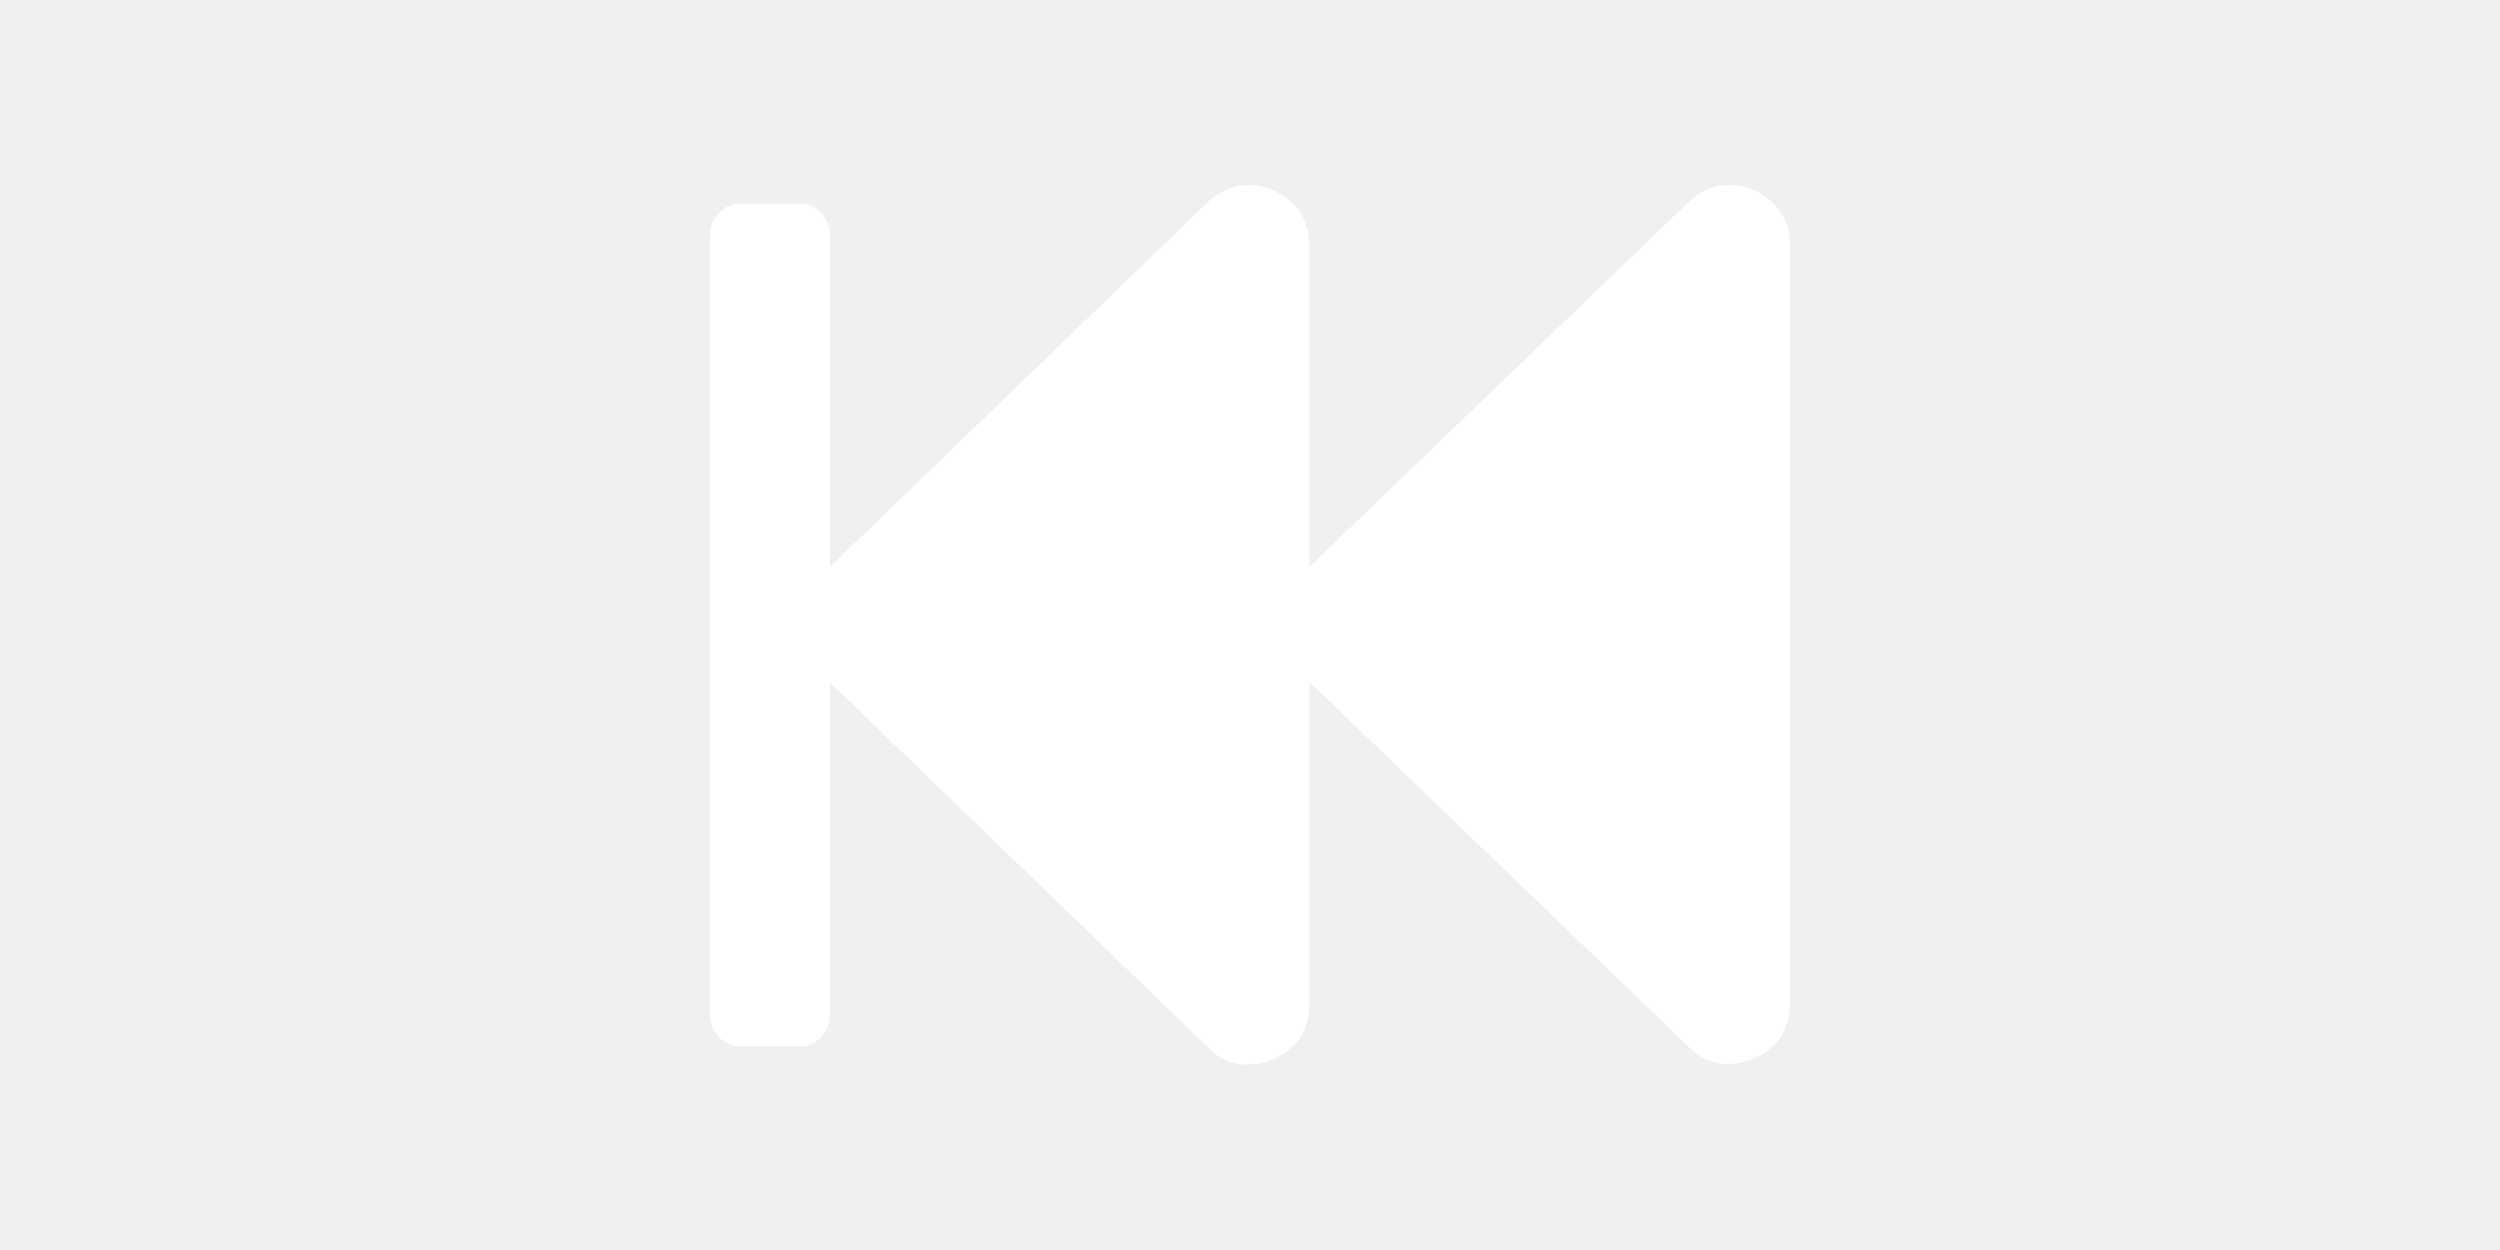
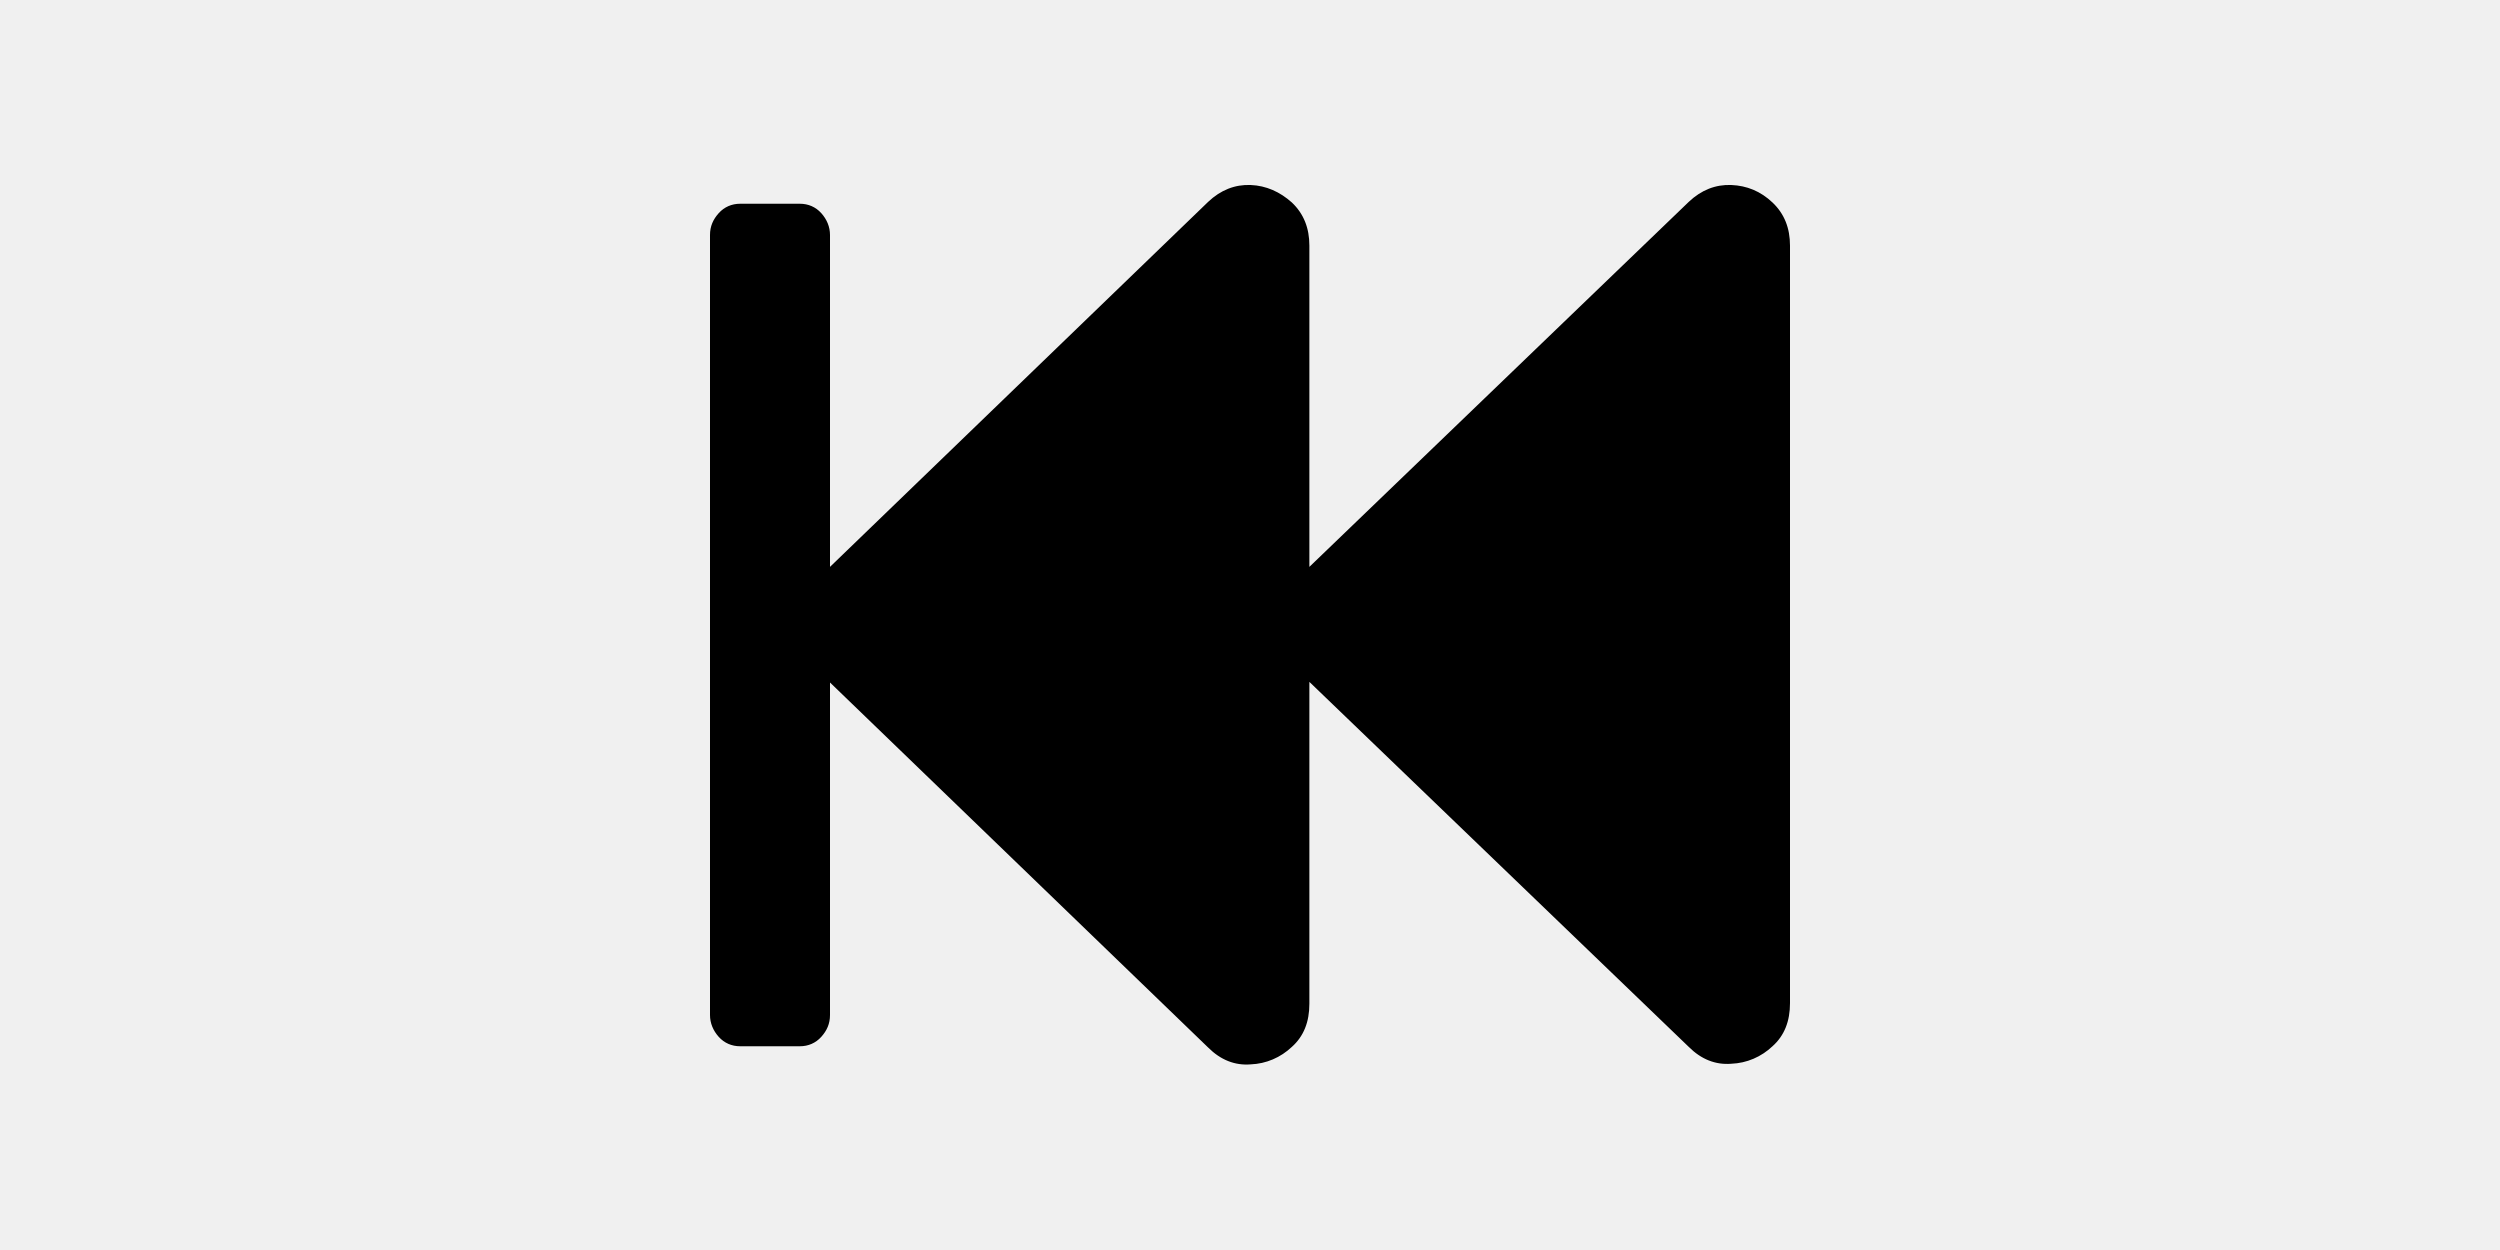
<svg xmlns="http://www.w3.org/2000/svg" version="1.1" x="0px" y="0px" viewBox="0 0 40 20" style="enable-background:new 0 0 40 20;" xml:space="preserve">
  <style type="text/css">
	.st0{display:none;}
	.st1{display:inline;}
	.st2{fill:#FFFFFF;}
</style>
  <g id="play" class="st0">
    <g class="st1">
-       <path class="st2" d="M25.78,10.77l-10.68,6.17c-0.3,0.17-0.6,0.17-0.9,0c-0.3-0.17-0.45-0.43-0.45-0.77V3.83    c0-0.35,0.15-0.6,0.45-0.77c0.3-0.17,0.6-0.17,0.9-0.01l10.68,6.18c0.3,0.17,0.46,0.43,0.46,0.77S26.09,10.6,25.78,10.77z" />
+       <path d="M25.78,10.77l-10.68,6.17c-0.3,0.17-0.6,0.17-0.9,0c-0.3-0.17-0.45-0.43-0.45-0.77V3.83c0-0.35,0.15-0.6,0.45-0.77    c0.3-0.17,0.6-0.17,0.9-0.01l10.68,6.18c0.3,0.17,0.46,0.43,0.46,0.77S26.09,10.6,25.78,10.77z" />
    </g>
  </g>
  <g id="pause" class="st0">
    <g class="st1">
-       <path class="st2" d="M15.27,3.27c0.19-0.2,0.43-0.3,0.71-0.3h2.01c0.28,0,0.52,0.1,0.71,0.3s0.29,0.44,0.29,0.72v12.03    c0,0.28-0.1,0.52-0.29,0.72c-0.19,0.2-0.43,0.3-0.71,0.3h-2.01c-0.28,0-0.52-0.1-0.71-0.3c-0.19-0.2-0.29-0.44-0.29-0.72V3.98    C14.98,3.71,15.08,3.47,15.27,3.27z M21.29,3.27c-0.2,0.2-0.3,0.44-0.3,0.72v12.03c0,0.28,0.1,0.52,0.3,0.72    c0.2,0.2,0.43,0.3,0.7,0.3h2.02c0.27,0,0.5-0.1,0.7-0.3c0.2-0.2,0.3-0.44,0.3-0.72V3.98c0-0.28-0.1-0.52-0.3-0.72    c-0.2-0.2-0.43-0.3-0.7-0.3H22C21.73,2.97,21.49,3.07,21.29,3.27z" />
+       <path d="M15.27,3.27c0.19-0.2,0.43-0.3,0.71-0.3h2.01c0.28,0,0.52,0.1,0.71,0.3s0.29,0.44,0.29,0.72v12.03    c0,0.28-0.1,0.52-0.29,0.72c-0.19,0.2-0.43,0.3-0.71,0.3h-2.01c-0.28,0-0.52-0.1-0.71-0.3c-0.19-0.2-0.29-0.44-0.29-0.72V3.98    C14.98,3.71,15.08,3.47,15.27,3.27z M21.29,3.27c-0.2,0.2-0.3,0.44-0.3,0.72v12.03c0,0.28,0.1,0.52,0.3,0.72    c0.2,0.2,0.43,0.3,0.7,0.3h2.02c0.27,0,0.5-0.1,0.7-0.3c0.2-0.2,0.3-0.44,0.3-0.72V3.98c0-0.28-0.1-0.52-0.3-0.72    c-0.2-0.2-0.43-0.3-0.7-0.3H22C21.73,2.97,21.49,3.07,21.29,3.27z" />
    </g>
  </g>
  <g id="prev">
    <g>
-       <path class="st2" d="M20.95,3.93c0-0.28-0.09-0.51-0.28-0.69c-0.19-0.17-0.41-0.27-0.66-0.28c-0.25-0.01-0.48,0.08-0.68,0.27    l-6.05,5.84V3.76c0-0.13-0.05-0.25-0.14-0.35s-0.21-0.15-0.34-0.15h-0.96c-0.13,0-0.25,0.05-0.34,0.15s-0.14,0.21-0.14,0.35v12.48    c0,0.13,0.05,0.25,0.14,0.35s0.21,0.15,0.34,0.15h0.96c0.13,0,0.25-0.05,0.34-0.15s0.14-0.21,0.14-0.35v-5.32l6.05,5.84    c0.2,0.2,0.43,0.29,0.68,0.27c0.25-0.01,0.48-0.11,0.66-0.28c0.19-0.17,0.28-0.4,0.28-0.69v-5.15l6.07,5.84    c0.2,0.2,0.43,0.29,0.68,0.27c0.25-0.01,0.48-0.11,0.66-0.28c0.19-0.17,0.28-0.4,0.28-0.69V3.93c0-0.28-0.09-0.51-0.28-0.69    s-0.41-0.27-0.66-0.28c-0.25-0.01-0.48,0.08-0.68,0.27l-6.07,5.84V3.93z" />
+       <path d="M20.95,3.93c0-0.28-0.09-0.51-0.28-0.69c-0.19-0.17-0.41-0.27-0.66-0.28c-0.25-0.01-0.48,0.08-0.68,0.27l-6.05,5.84V3.76    c0-0.13-0.05-0.25-0.14-0.35s-0.21-0.15-0.34-0.15h-0.96c-0.13,0-0.25,0.05-0.34,0.15s-0.14,0.21-0.14,0.35v12.48    c0,0.13,0.05,0.25,0.14,0.35s0.21,0.15,0.34,0.15h0.96c0.13,0,0.25-0.05,0.34-0.15s0.14-0.21,0.14-0.35v-5.32l6.05,5.84    c0.2,0.2,0.43,0.29,0.68,0.27c0.25-0.01,0.48-0.11,0.66-0.28c0.19-0.17,0.28-0.4,0.28-0.69v-5.15l6.07,5.84    c0.2,0.2,0.43,0.29,0.68,0.27c0.25-0.01,0.48-0.11,0.66-0.28c0.19-0.17,0.28-0.4,0.28-0.69V3.93c0-0.28-0.09-0.51-0.28-0.69    s-0.41-0.27-0.66-0.28c-0.25-0.01-0.48,0.08-0.68,0.27l-6.07,5.84V3.93z" />
    </g>
  </g>
  <g id="next" class="st0">
    <g class="st1">
      <path class="st2" d="M19.05,9.08l-6.07-5.84c-0.2-0.2-0.43-0.29-0.68-0.27c-0.25,0.01-0.48,0.11-0.66,0.28    c-0.19,0.17-0.28,0.4-0.28,0.69v12.13c0,0.28,0.09,0.51,0.28,0.69c0.19,0.17,0.41,0.27,0.66,0.28c0.25,0.01,0.48-0.08,0.68-0.27    l6.07-5.84v5.15c0,0.28,0.09,0.51,0.28,0.69c0.19,0.17,0.41,0.27,0.66,0.28c0.25,0.01,0.48-0.08,0.68-0.27l6.05-5.84v5.32    c0,0.13,0.05,0.25,0.14,0.35c0.09,0.1,0.21,0.15,0.34,0.15h0.96c0.13,0,0.25-0.05,0.34-0.15s0.14-0.21,0.14-0.35V3.76    c0-0.13-0.05-0.25-0.14-0.35s-0.21-0.15-0.34-0.15h-0.96c-0.13,0-0.25,0.05-0.34,0.15c-0.09,0.1-0.14,0.21-0.14,0.35v5.32    l-6.05-5.84c-0.2-0.2-0.43-0.29-0.68-0.27c-0.25,0.01-0.48,0.11-0.66,0.28c-0.19,0.17-0.28,0.4-0.28,0.69V9.08z" />
    </g>
  </g>
  <g id="Layer_5" class="st0">
    <g class="st1">
      <path class="st2" d="M38.38,0.75c0.41,0,0.75,0.34,0.75,0.75v16.87c0,0.41-0.34,0.75-0.75,0.75H1.5c-0.41,0-0.75-0.34-0.75-0.75    V1.5c0-0.41,0.34-0.75,0.75-0.75H38.38 M38.38,0H1.5C0.67,0,0,0.67,0,1.5v16.87c0,0.83,0.67,1.5,1.5,1.5h36.88    c0.83,0,1.5-0.67,1.5-1.5V1.5C39.88,0.67,39.21,0,38.38,0L38.38,0z" />
    </g>
  </g>
</svg>
